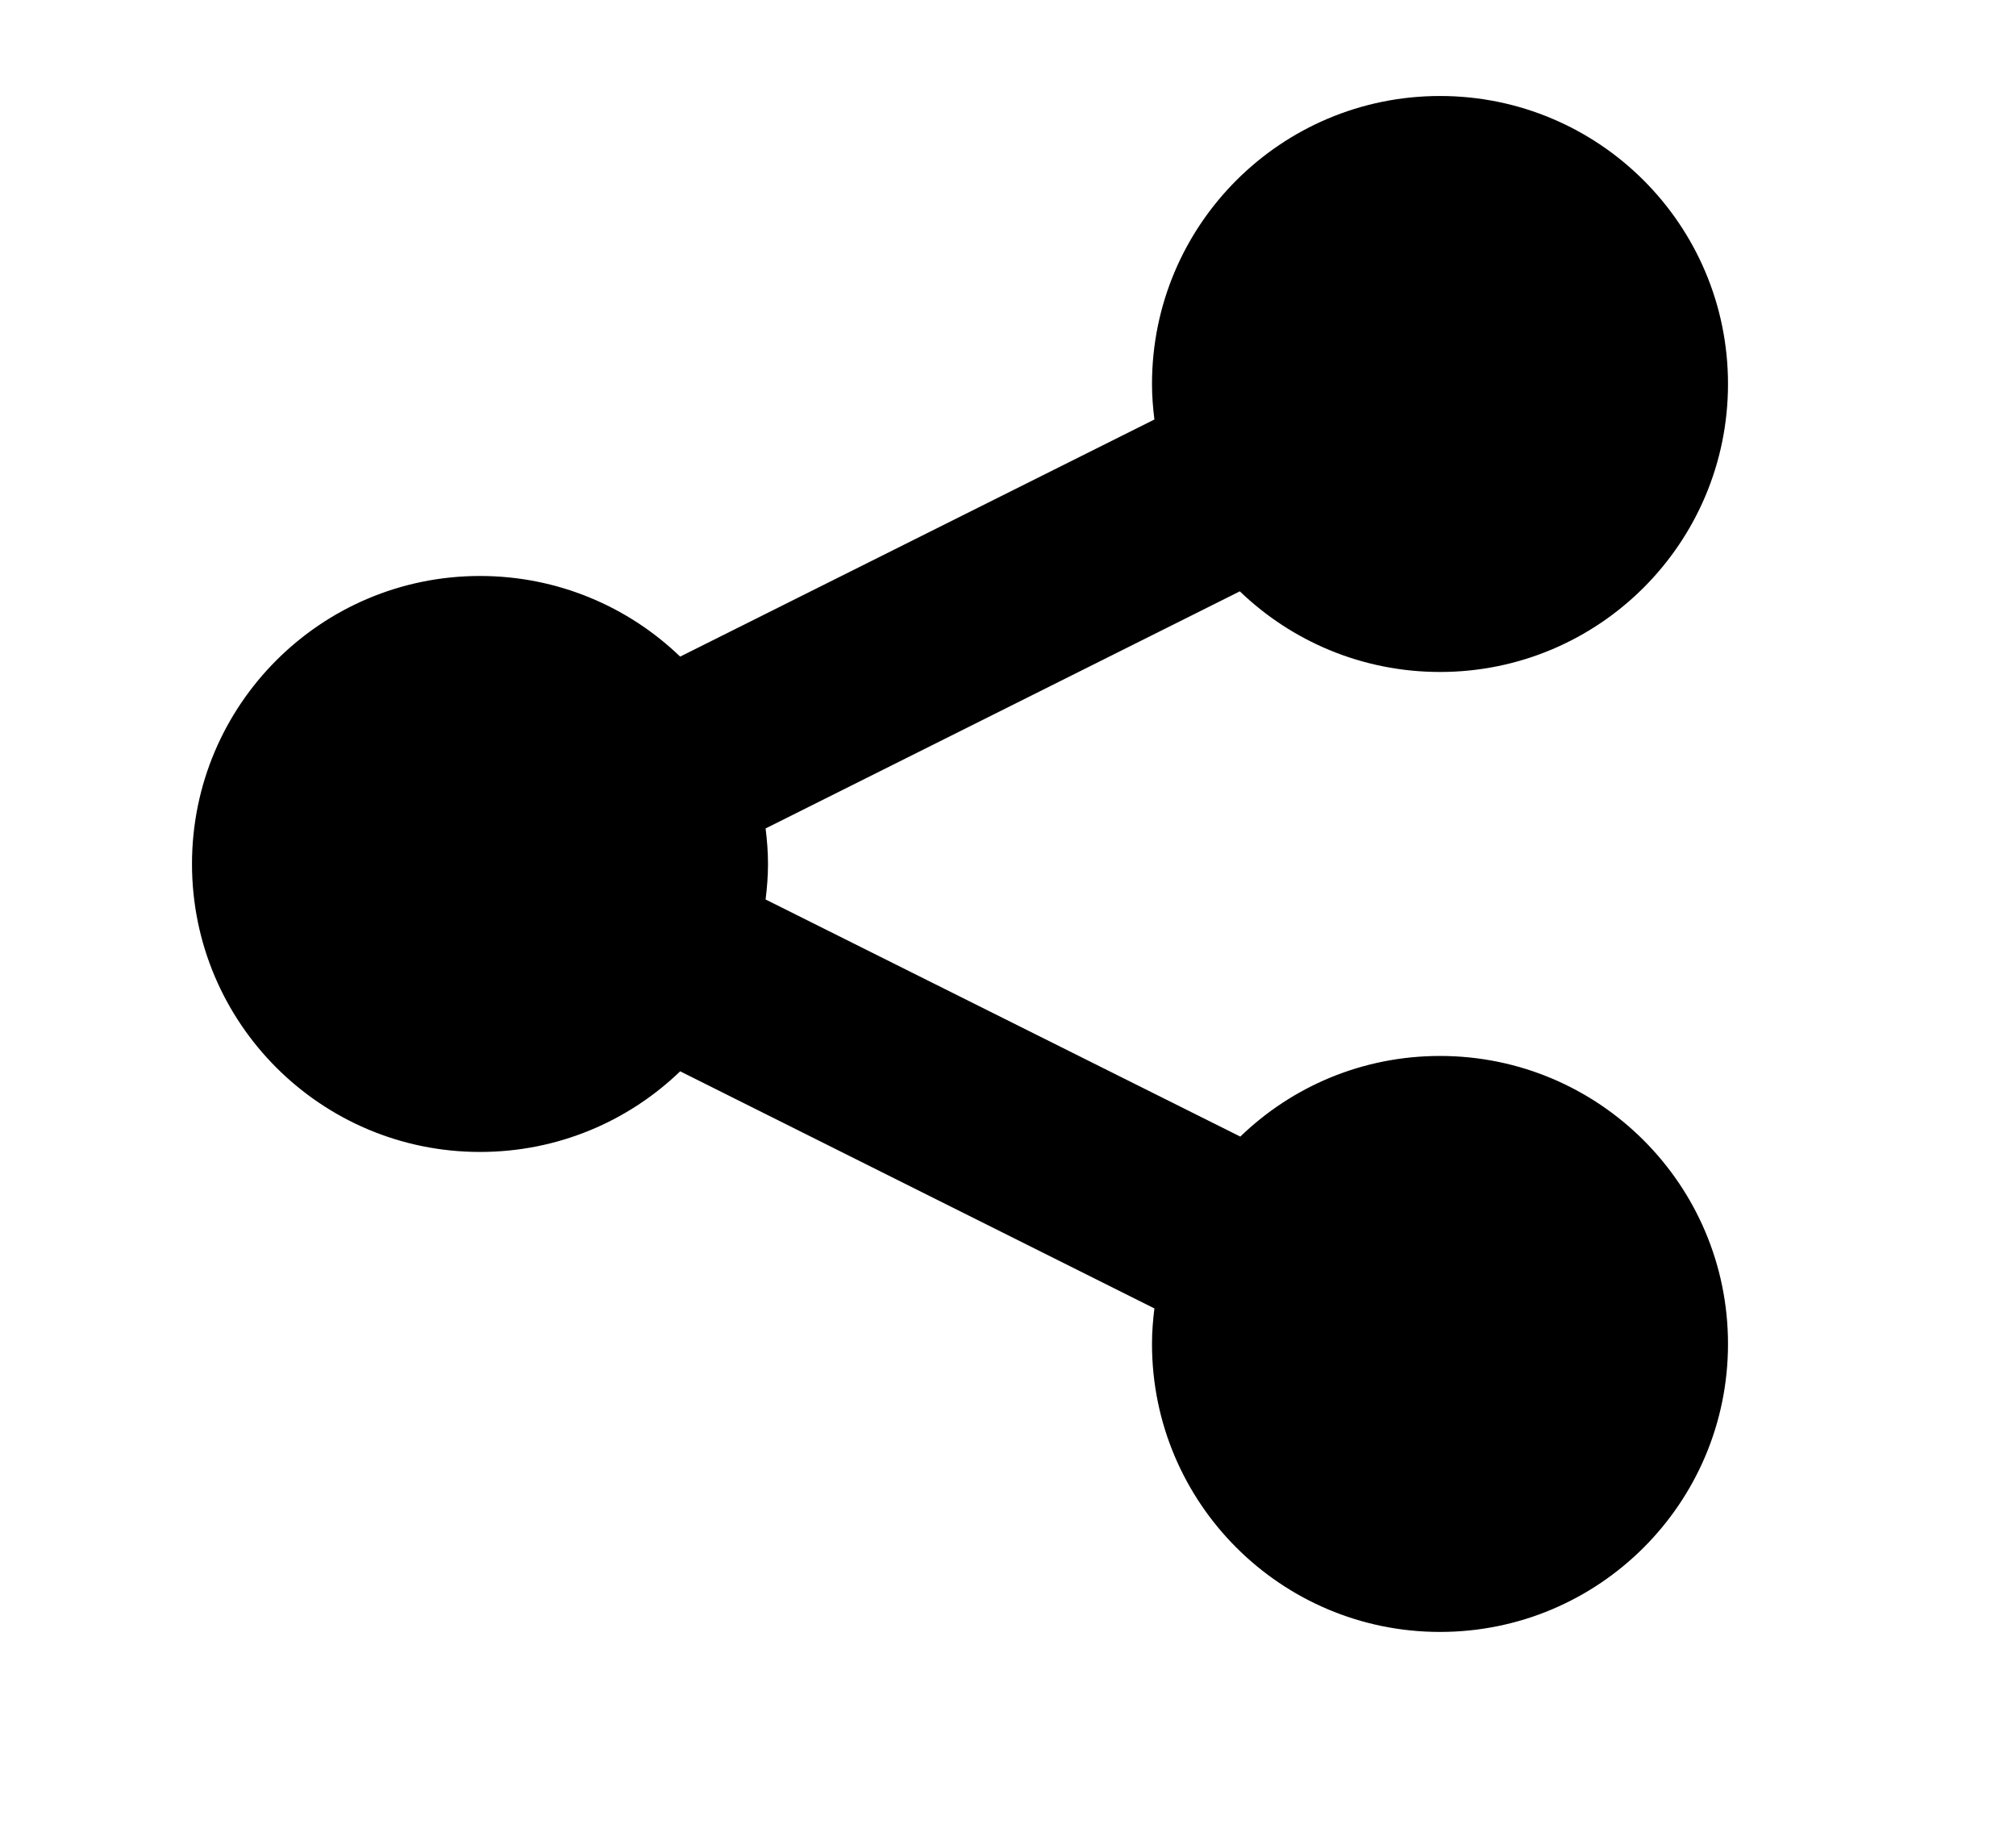
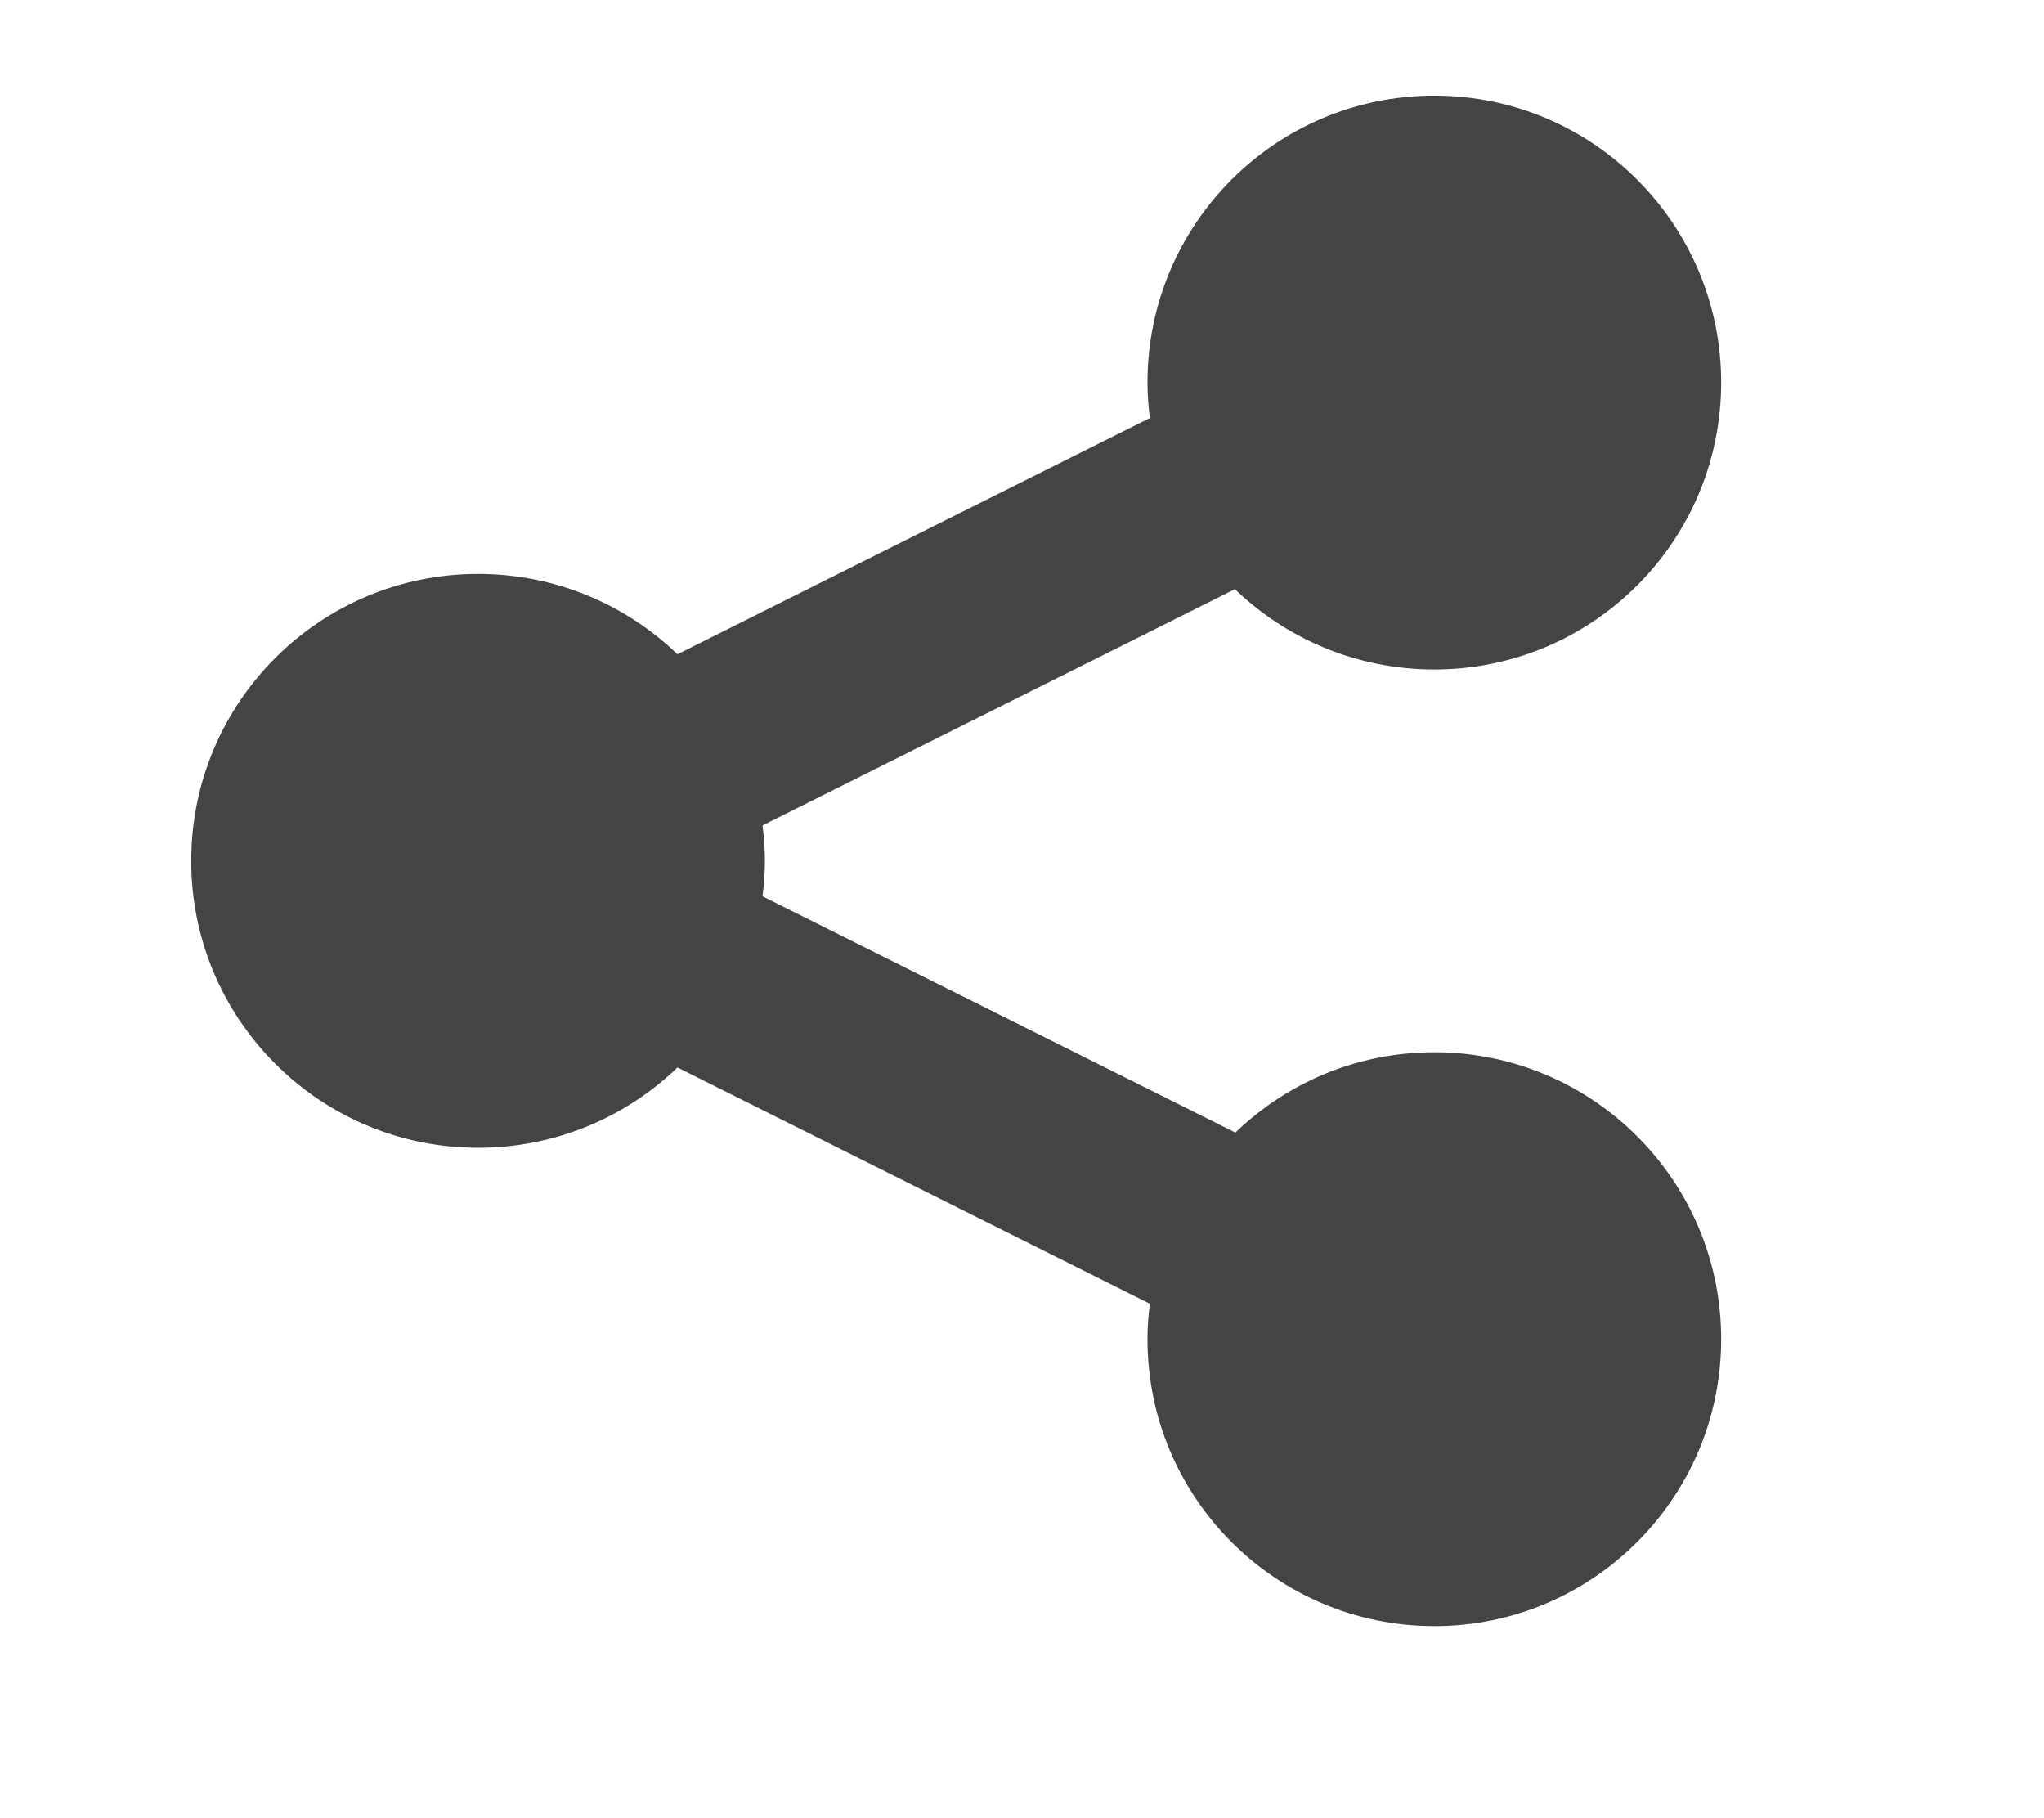
- <svg xmlns="http://www.w3.org/2000/svg" version="1.1" width="21" height="19" viewBox="0 0 21 19">
-   <path d="M2 9c0 1.657 1.343 3 3 3 0.809 0 1.545-0.319 2.085-0.84l4.94 2.47c-0.015 0.121-0.025 0.244-0.025 0.37 0 1.657 1.343 3 3 3s3-1.343 3-3c0-1.657-1.343-3-3-3-0.809 0-1.541 0.319-2.080 0.84l-4.945-2.47c0.015-0.122 0.025-0.244 0.025-0.37s-0.010-0.248-0.025-0.37l4.94-2.47c0.54 0.52 1.276 0.84 2.085 0.84 1.657 0 3-1.343 3-3s-1.343-3-3-3c-1.657 0-3 1.343-3 3 0 0.126 0.010 0.249 0.025 0.37l-4.94 2.47c-0.54-0.52-1.276-0.84-2.085-0.84-1.657 0-3 1.343-3 3z" fill="#000000" />
+ <svg xmlns="http://www.w3.org/2000/svg" version="1.1" width="18" height="16" viewBox="0 0 18 16">
+   <path d="M1.684 7.579c0 1.395 1.131 2.526 2.526 2.526 0.681 0 1.301-0.269 1.756-0.707l4.16 2.080c-0.013 0.102-0.021 0.205-0.021 0.312 0 1.395 1.131 2.526 2.526 2.526s2.526-1.131 2.526-2.526c0-1.395-1.131-2.526-2.526-2.526-0.681 0-1.298 0.269-1.752 0.707l-4.164-2.080c0.013-0.103 0.021-0.205 0.021-0.312s-0.008-0.209-0.021-0.312l4.16-2.080c0.455 0.438 1.075 0.707 1.756 0.707 1.395 0 2.526-1.131 2.526-2.526s-1.131-2.526-2.526-2.526c-1.395 0-2.526 1.131-2.526 2.526 0 0.106 0.008 0.21 0.021 0.312l-4.16 2.080c-0.455-0.438-1.075-0.707-1.756-0.707-1.395 0-2.526 1.131-2.526 2.526z" fill="rgb(68, 68, 68)" />
</svg>
